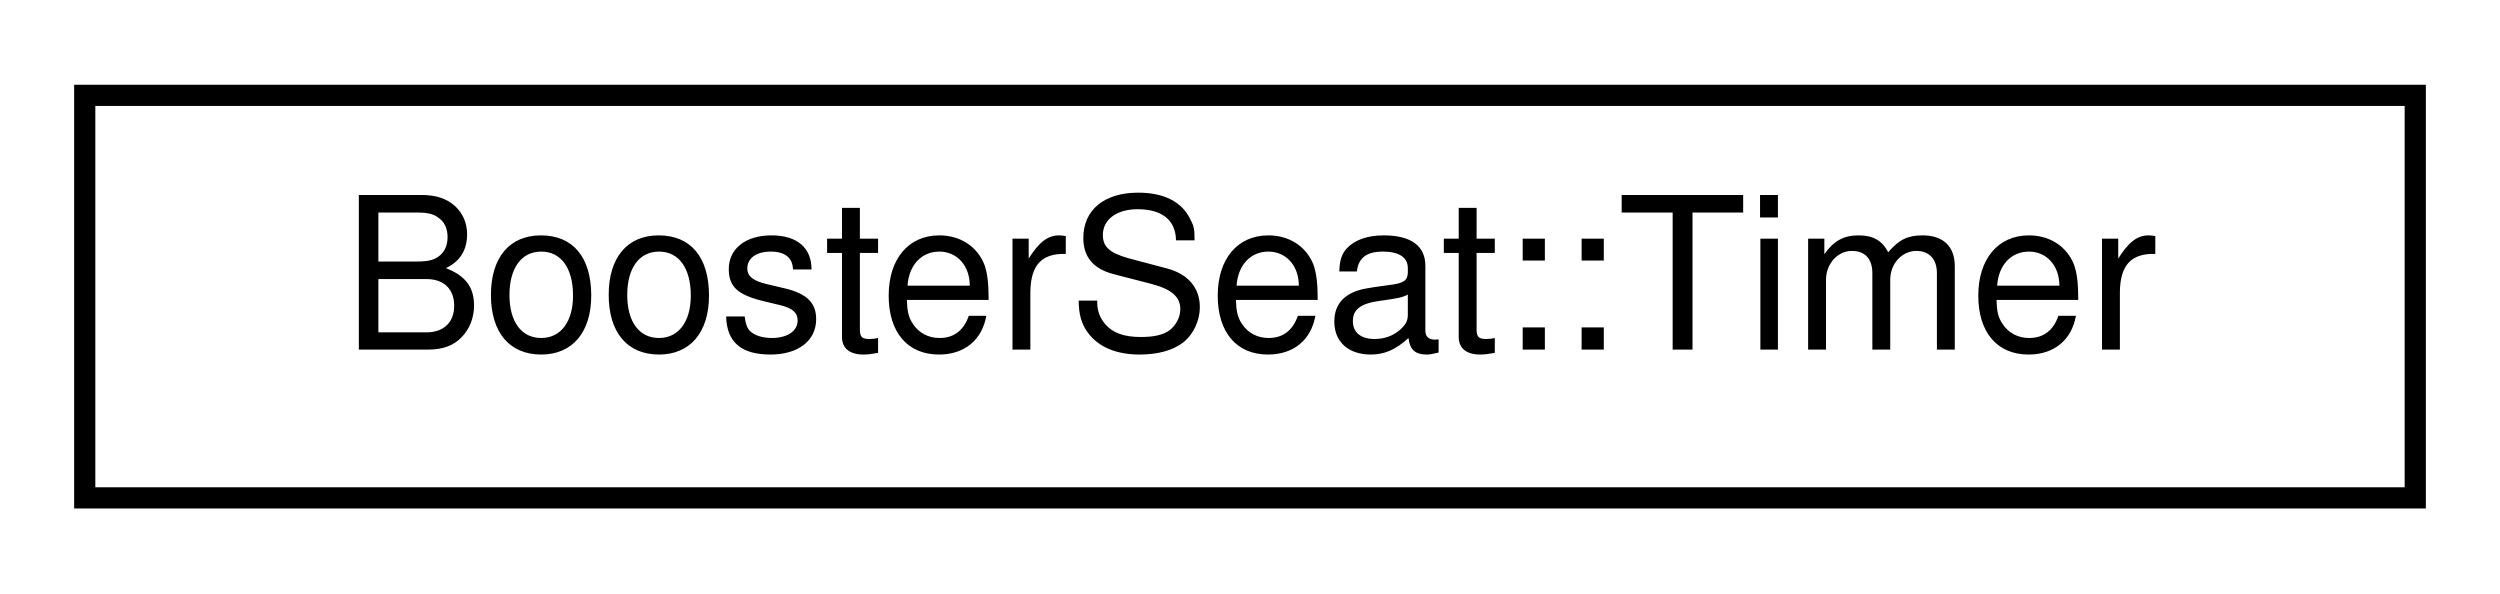
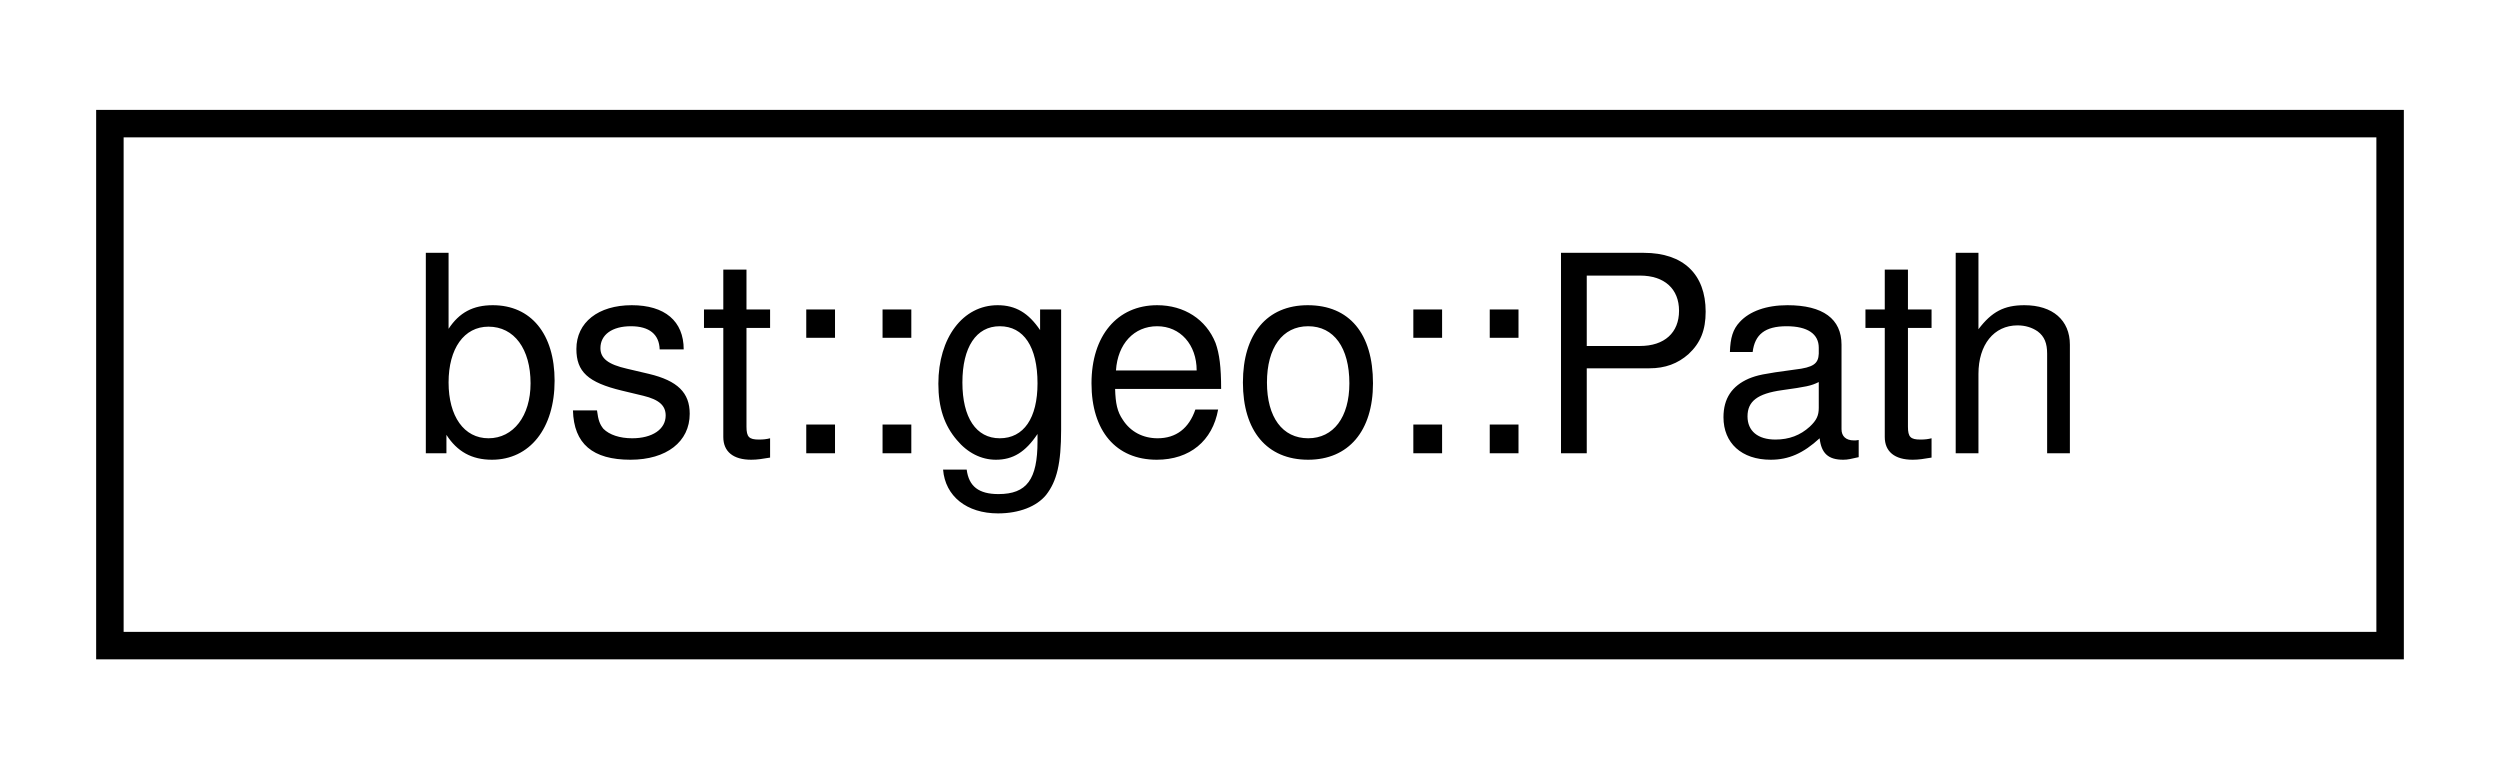
- <svg xmlns="http://www.w3.org/2000/svg" xmlns:xlink="http://www.w3.org/1999/xlink" width="118pt" height="28pt" viewBox="0.00 0.00 118.00 28.00">
+ <svg xmlns="http://www.w3.org/2000/svg" xmlns:xlink="http://www.w3.org/1999/xlink" width="91pt" height="28pt" viewBox="0.00 0.00 91.00 28.00">
  <g id="graph0" class="graph" transform="scale(1 1) rotate(0) translate(4 24)">
    <g id="node1" class="node">
      <g id="a_node1">
-         <a xlink:href="classBoosterSeat_1_1Timer.html" target="_top" xlink:title=" ">
-           <polygon fill="none" stroke="black" points="0,-0.5 0,-19.5 110,-19.5 110,-0.5 0,-0.5" />
-           <text text-anchor="middle" x="55" y="-7.5" font-family="Helvetica,sans-Serif" font-size="10.00">BoosterSeat::Timer</text>
+         <a xlink:href="classbst_1_1geo_1_1Path.html" target="_top" xlink:title="A path of geographical points.">
+           <polygon fill="none" stroke="black" points="0,-0.5 0,-19.5 83,-19.5 83,-0.5 0,-0.5" />
+           <text text-anchor="middle" x="41.5" y="-7.5" font-family="Helvetica,sans-Serif" font-size="10.00">bst::geo::Path</text>
        </a>
      </g>
    </g>
  </g>
</svg>
